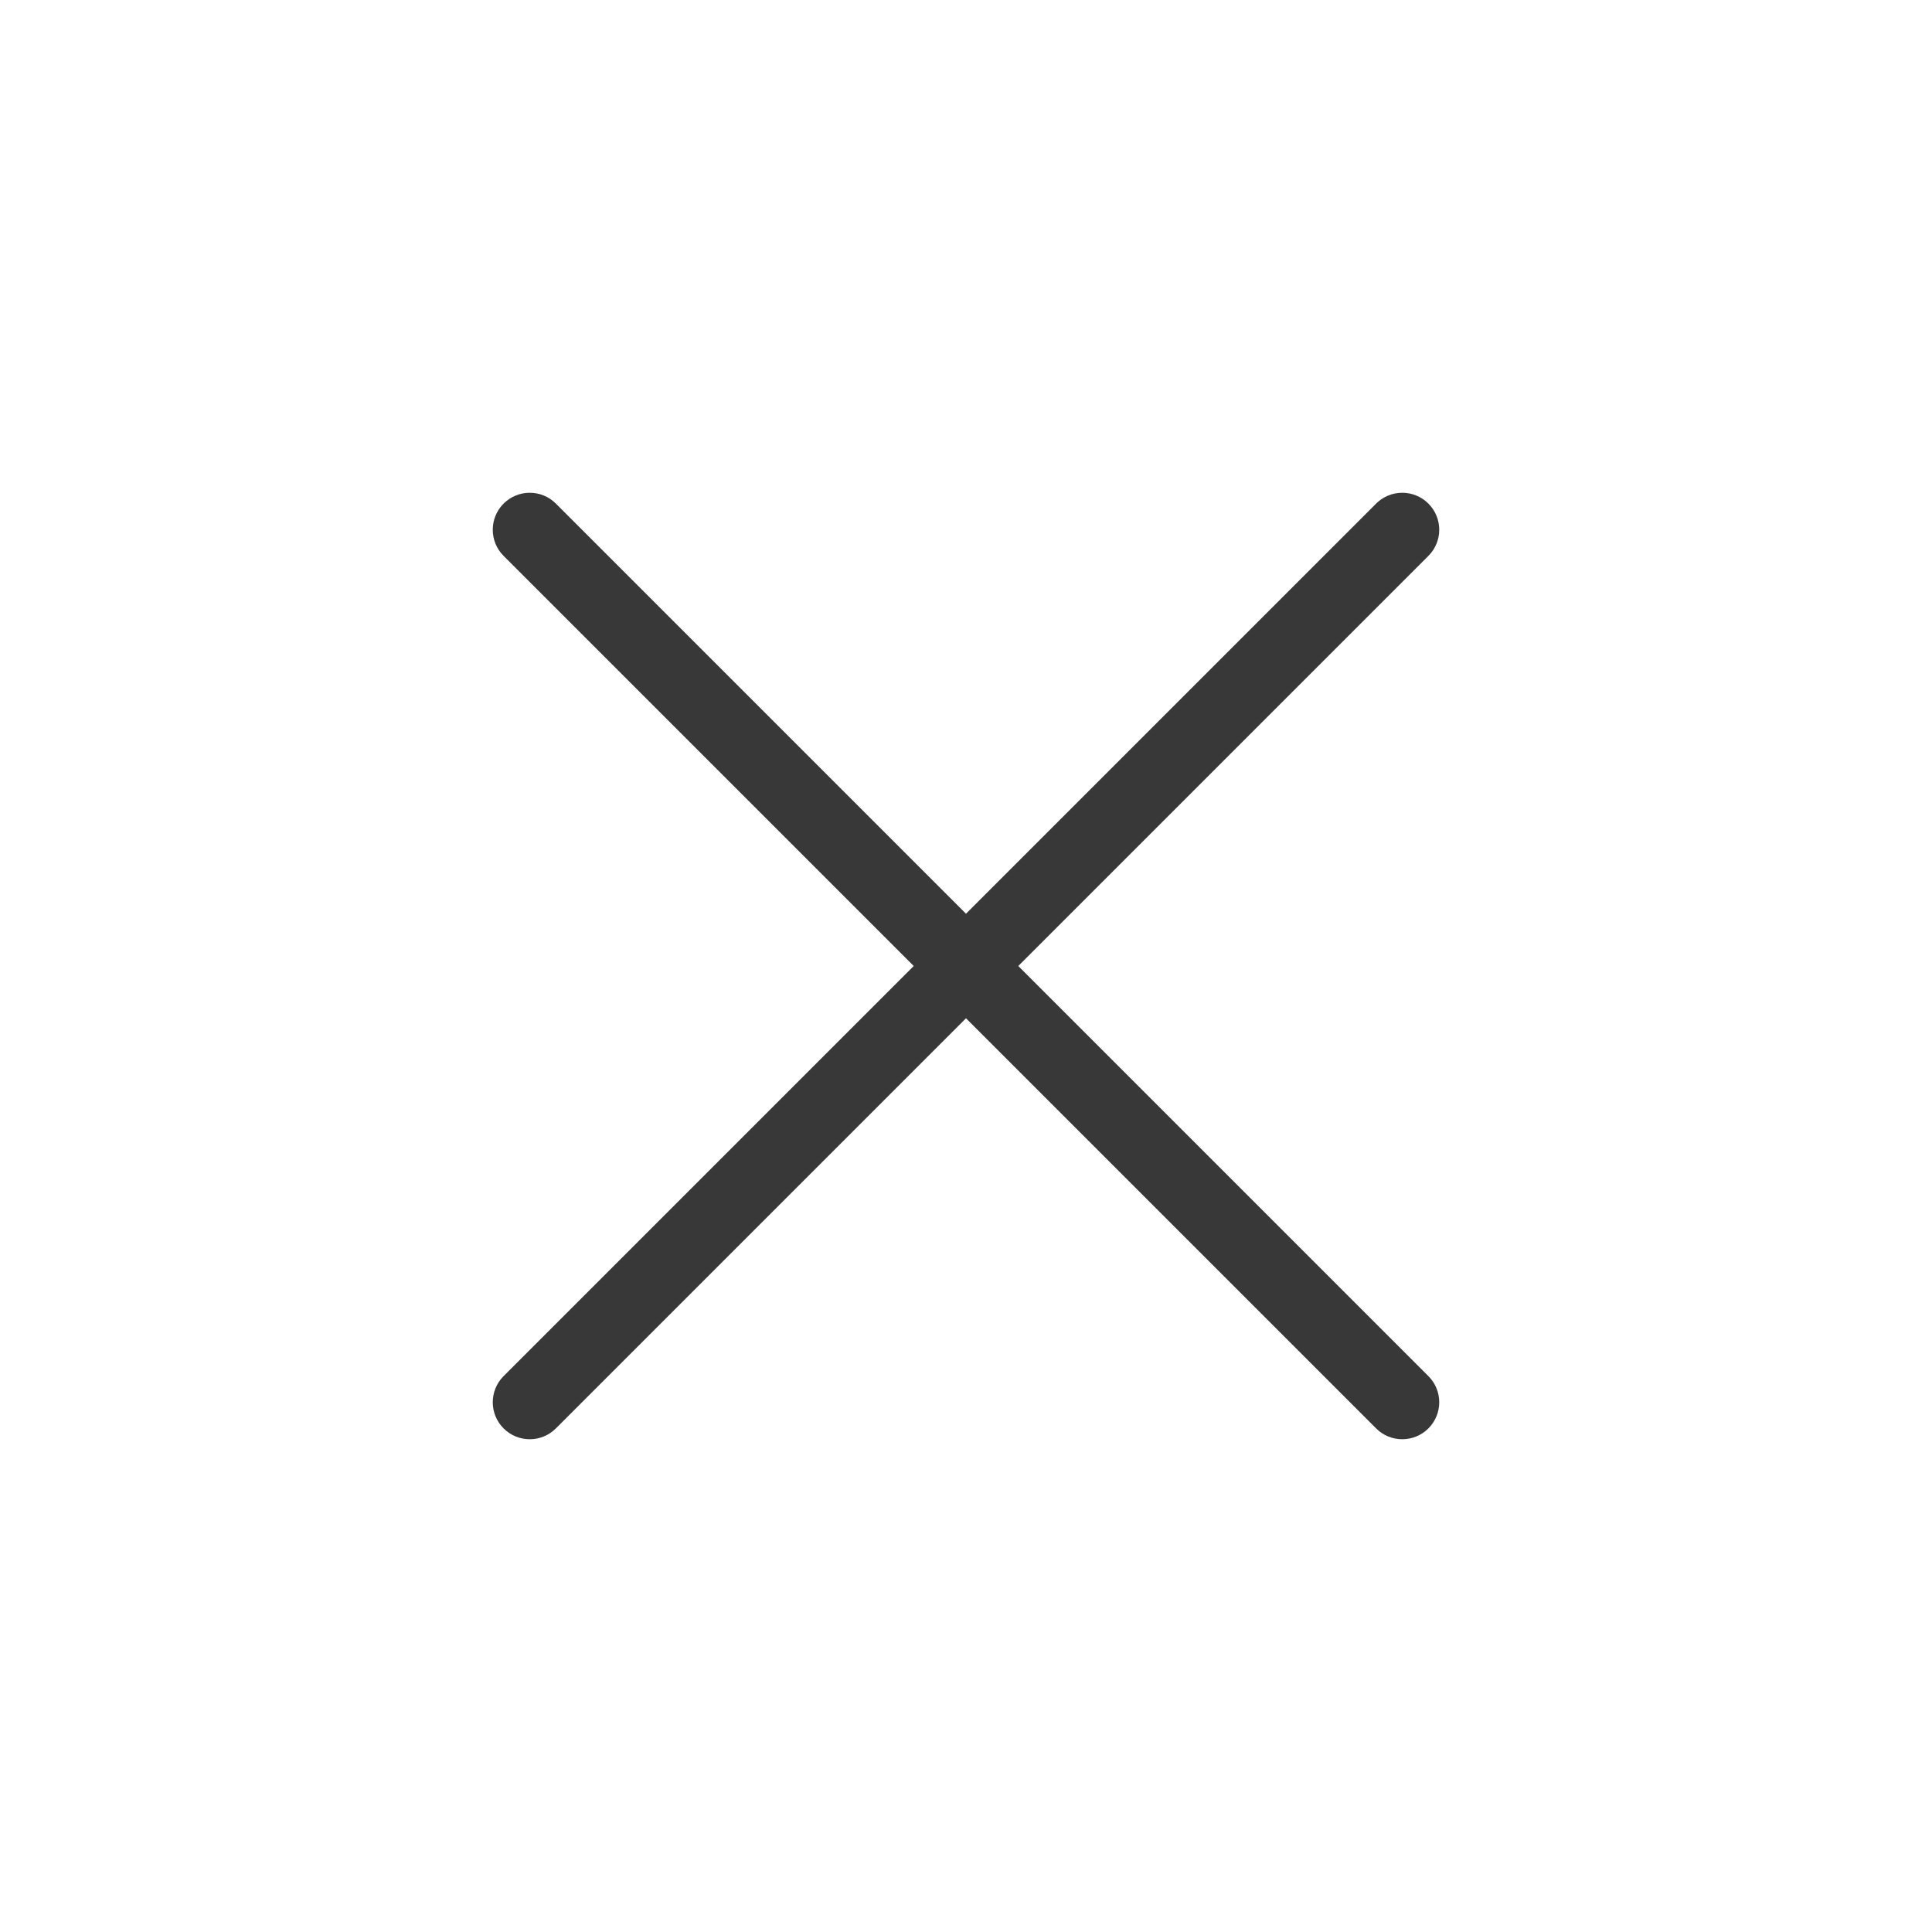
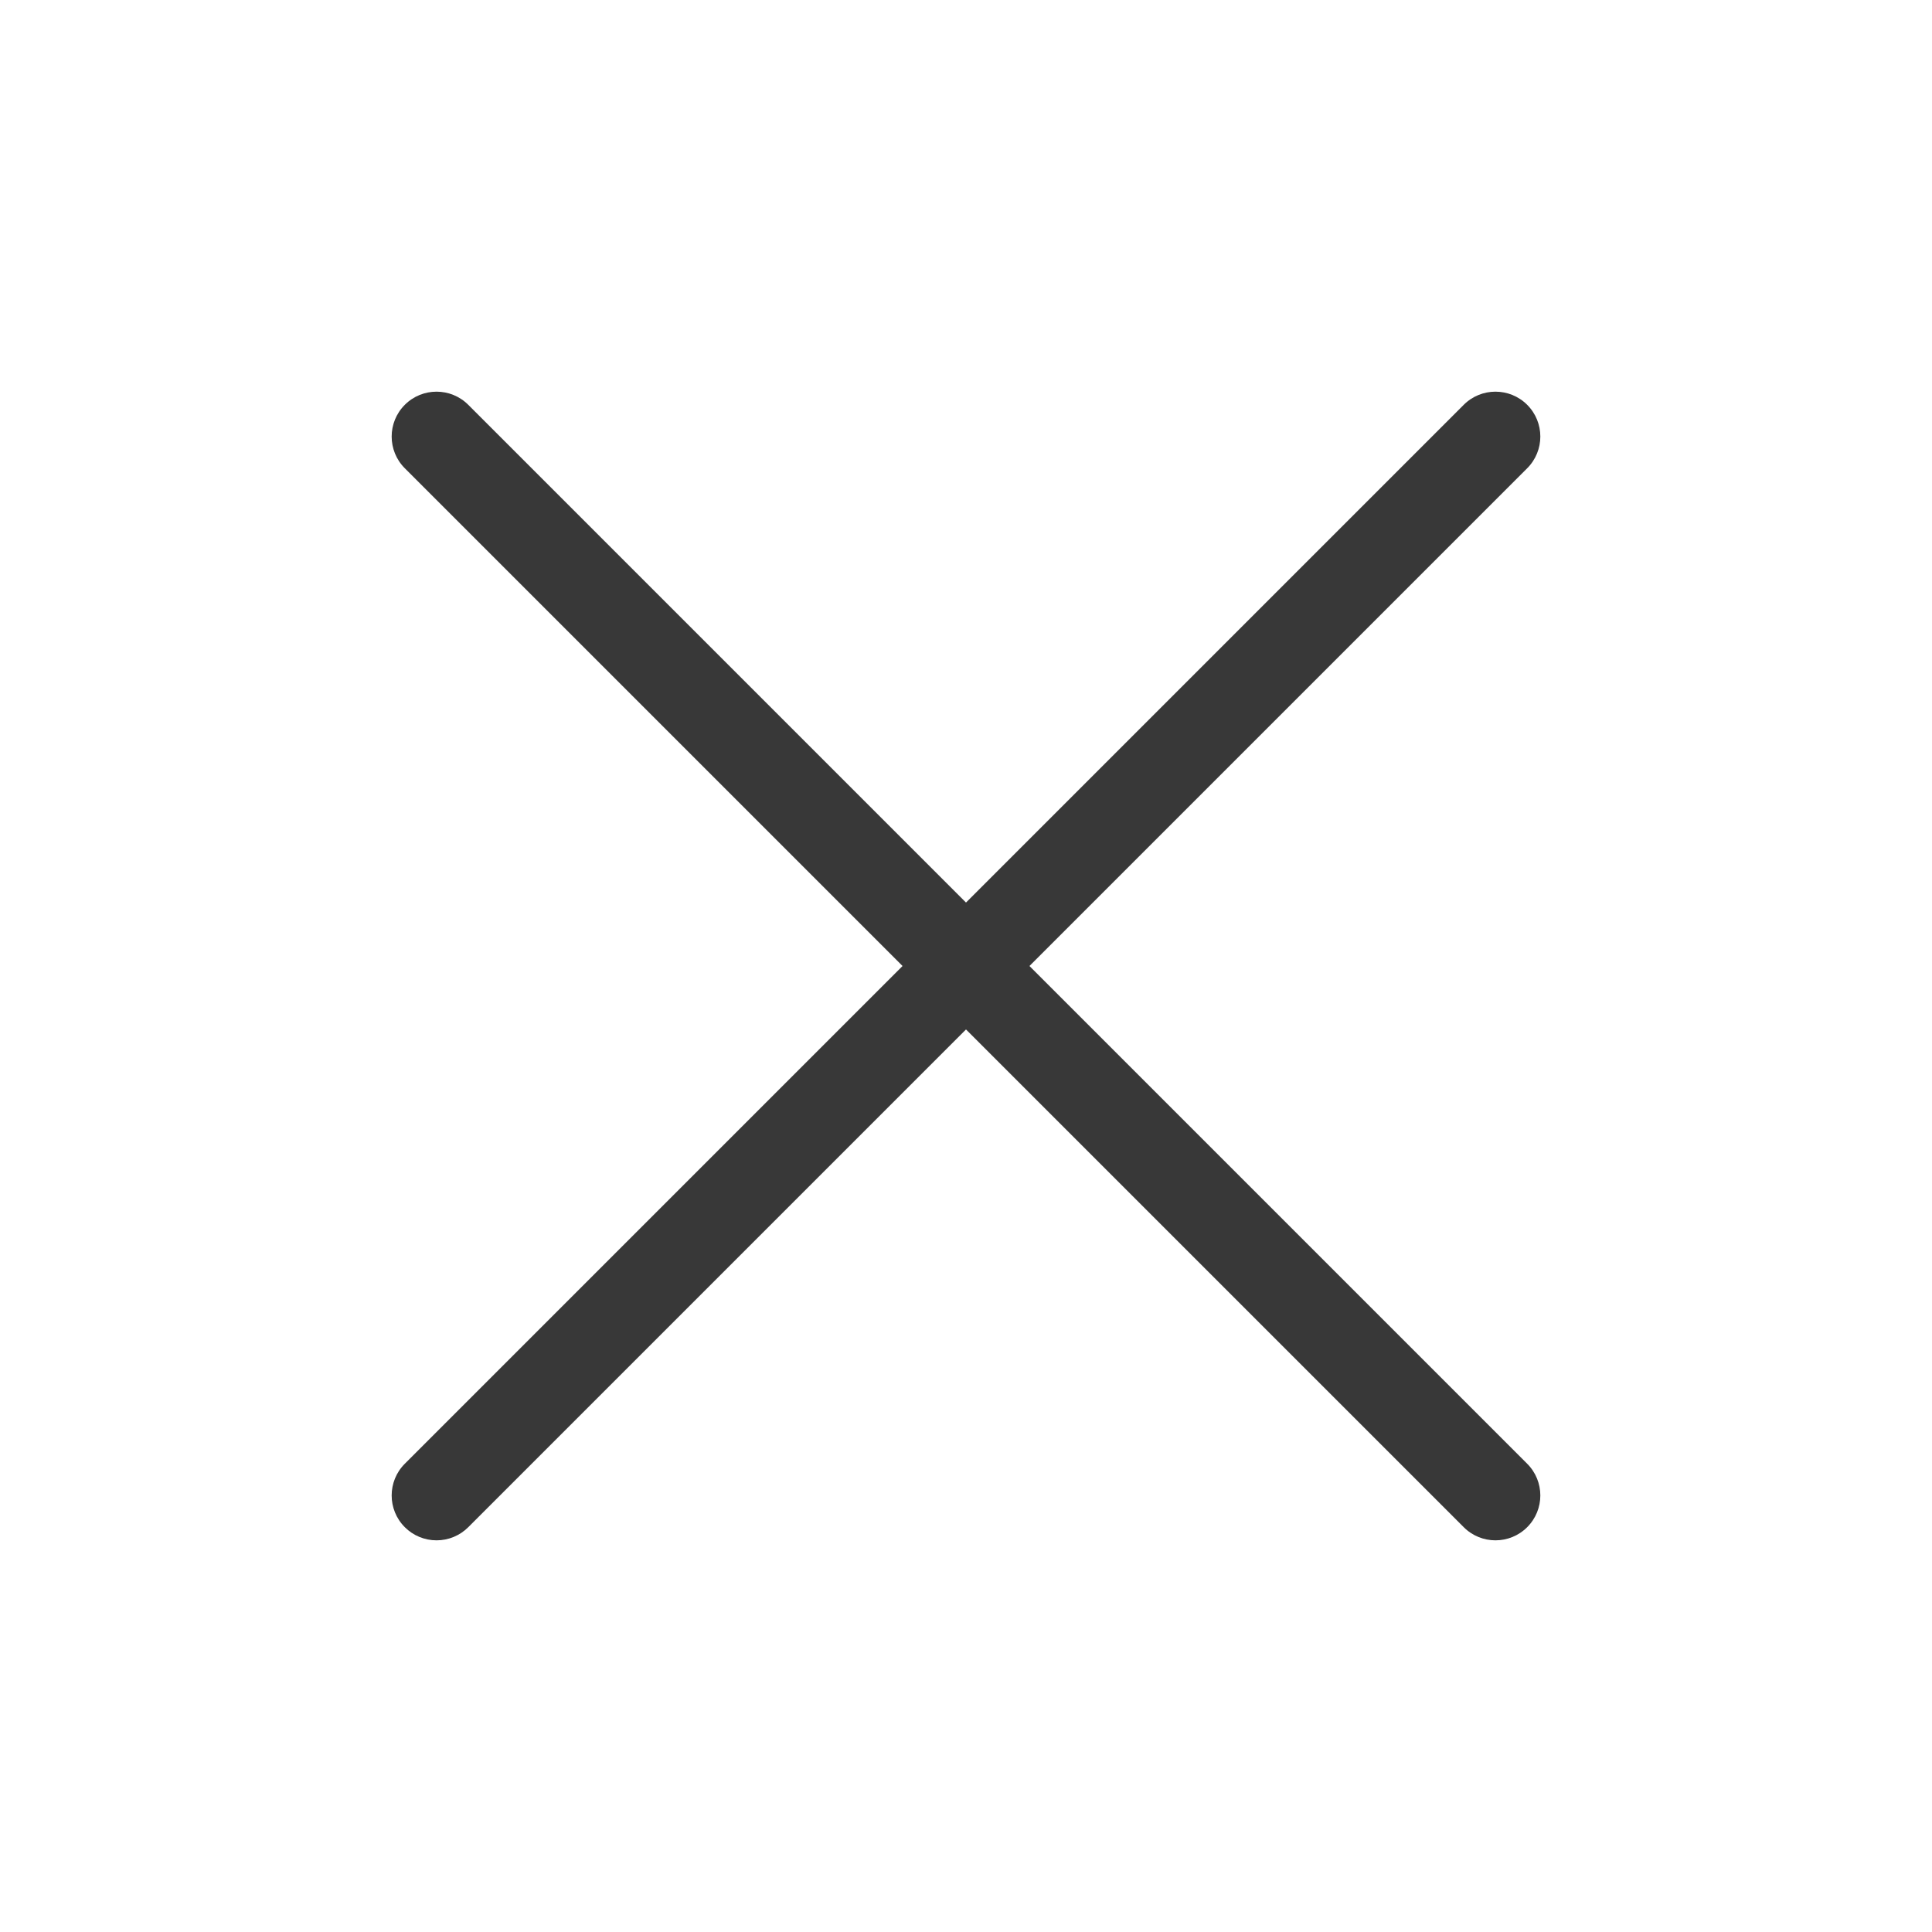
- <svg xmlns="http://www.w3.org/2000/svg" version="1.1" id="Capa_1" x="0px" y="0px" viewBox="0 0 512.001 512.001" style="enable-background:new 0 0 512.001 512.001;" xml:space="preserve" width="512px" height="512px">
-   <g transform="matrix(0.489891 0 0 0.489891 130.588 130.588)">
-     <g>
-       <g>
-         <path d="M284.286,256.002L506.143,34.144c7.811-7.811,7.811-20.475,0-28.285c-7.811-7.81-20.475-7.811-28.285,0L256,227.717    L34.143,5.859c-7.811-7.811-20.475-7.811-28.285,0c-7.81,7.811-7.811,20.475,0,28.285l221.857,221.857L5.858,477.859    c-7.811,7.811-7.811,20.475,0,28.285c3.905,3.905,9.024,5.857,14.143,5.857c5.119,0,10.237-1.952,14.143-5.857L256,284.287    l221.857,221.857c3.905,3.905,9.024,5.857,14.143,5.857s10.237-1.952,14.143-5.857c7.811-7.811,7.811-20.475,0-28.285    L284.286,256.002z" data-original="#000000" class="active-path" data-old_color="#000000" fill="#383838" />
-       </g>
-     </g>
-   </g>
+ <svg xmlns="http://www.w3.org/2000/svg" t="1592548644179" class="icon" viewBox="0 0 1024 1024" version="1.1" p-id="1169" width="16" height="16">
+   <defs>
+     <style type="text/css" />
+   </defs>
+   <path d="M545.633 512.001l263.809-263.809c9.287-9.289 9.287-24.345 0-33.634-9.289-9.287-24.345-9.287-33.634 0L511.999 478.369 248.19 214.558c-9.287-9.287-24.345-9.287-33.632 0-9.287 9.289-9.289 24.345 0 33.634L478.367 511.999 214.558 775.81c-9.289 9.287-9.289 24.345 0 33.632a23.709 23.709 0 0 0 16.816 6.966 23.709 23.709 0 0 0 16.818-6.966L511.999 545.636l263.809 263.806c4.643 4.643 10.728 6.966 16.816 6.966s12.173-2.323 16.818-6.966c9.287-9.287 9.287-24.345 0-33.632L545.633 511.999z" fill="#383838" p-id="1170" />
</svg>
